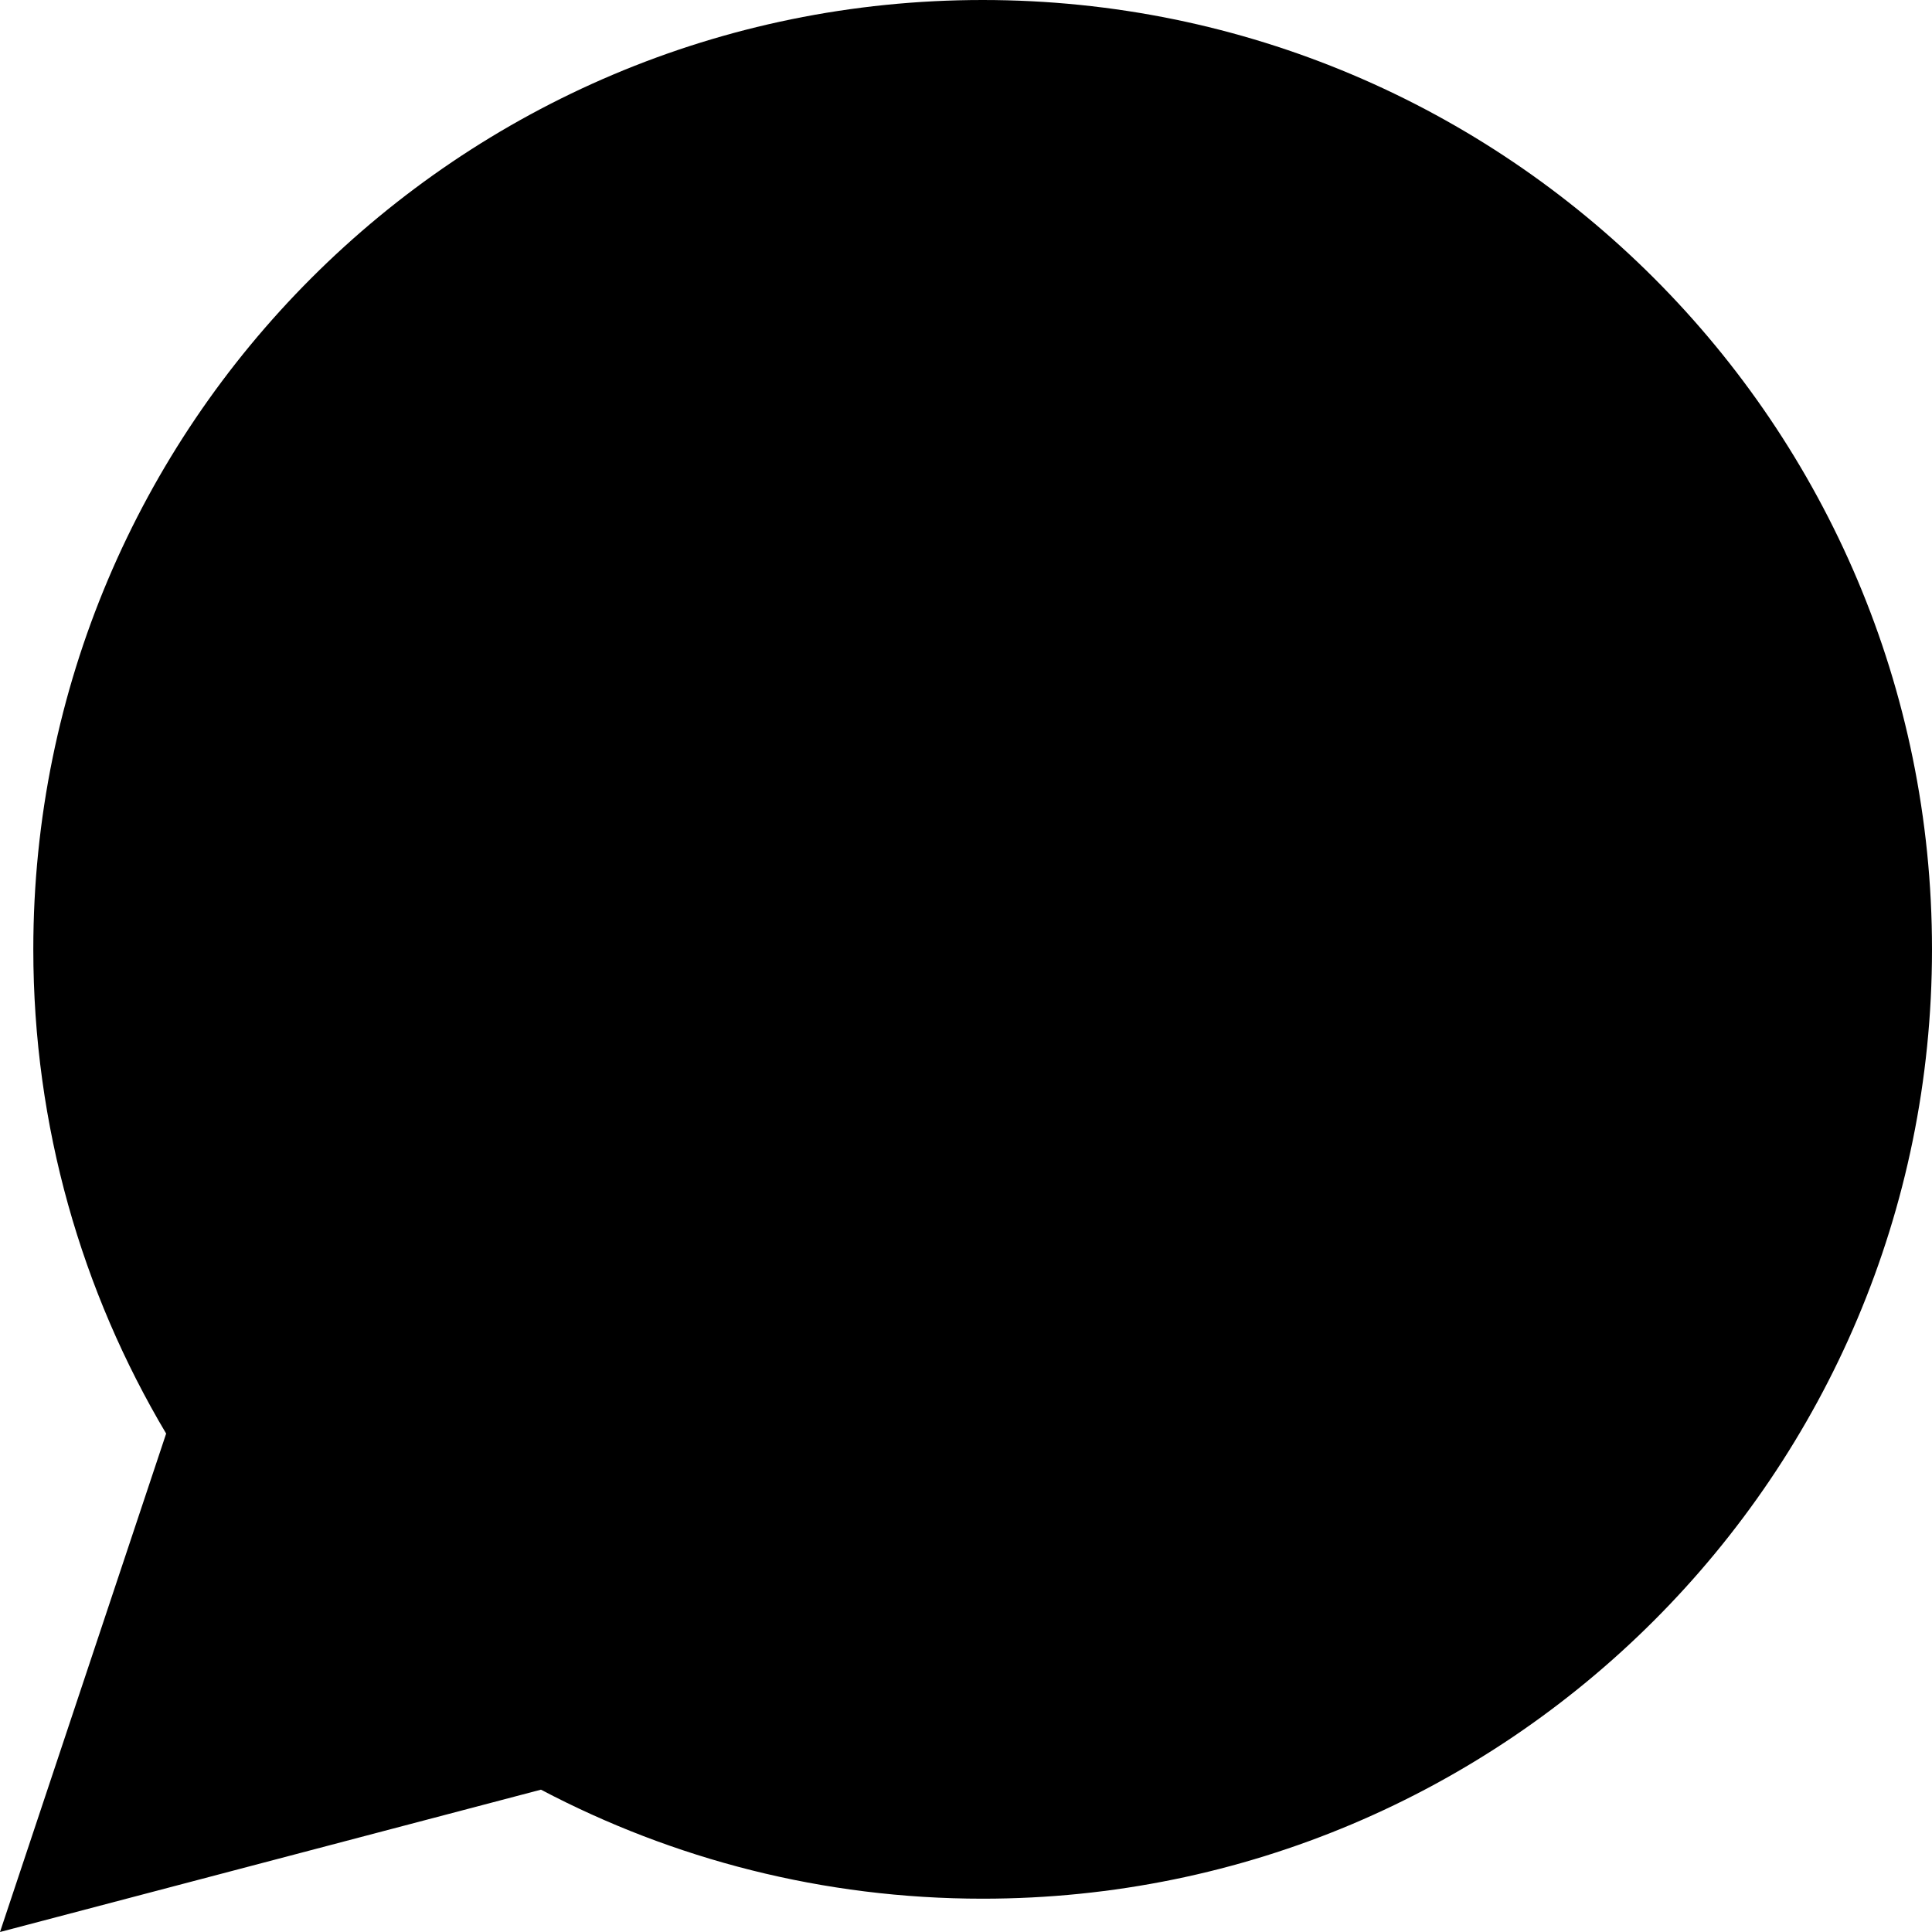
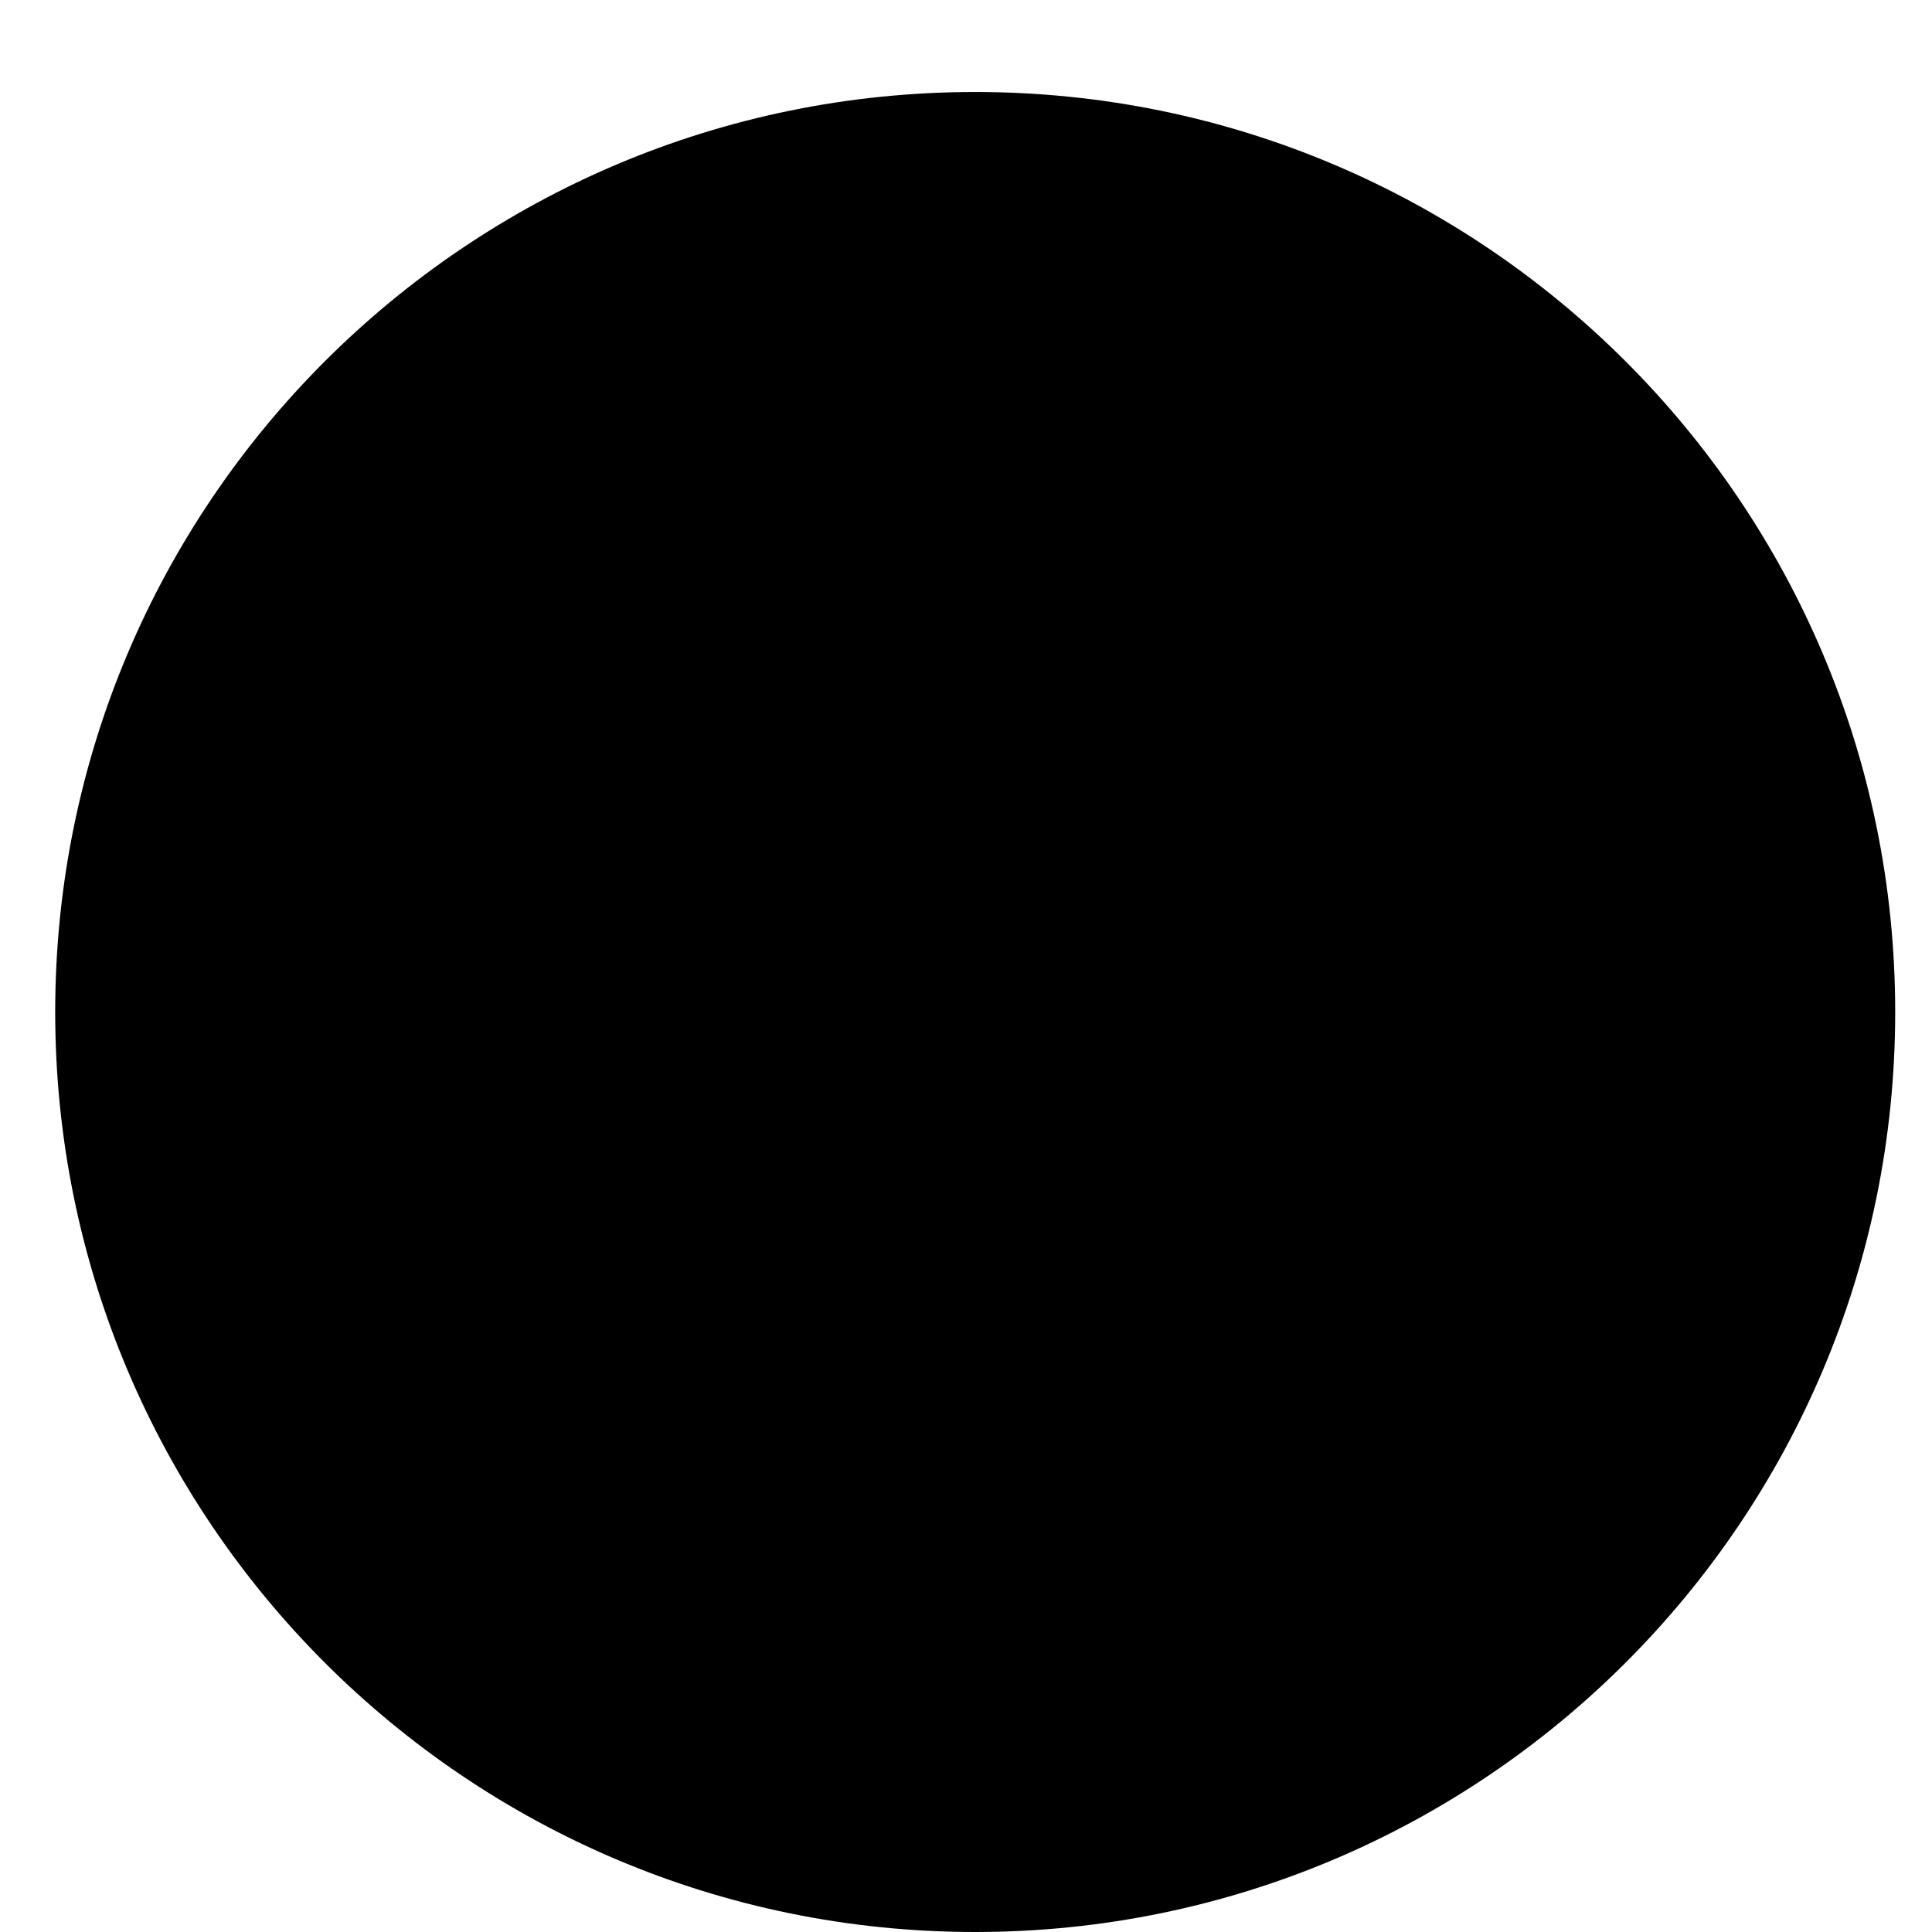
- <svg xmlns="http://www.w3.org/2000/svg" version="1.1" id="Capa_1" x="0px" y="0px" viewBox="0 0 58 58" style="enable-background:new 0 0 58 58;" xml:space="preserve">
+ <svg xmlns="http://www.w3.org/2000/svg" version="1.1" id="Capa_1" x="0px" y="0px" style="enable-background:new 0 0 58 58;" xml:space="preserve" viewBox="-25 -25 105 105">
  <g>
-     <path class="circle" d="M0,58l4.988-14.963C2.457,38.78,1,33.812,1,28.5C1,12.76,13.76,0,29.5,0S58,12.76,58,28.5   S45.24,57,29.5,57c-4.789,0-9.299-1.187-13.26-3.273L0,58z" />
+     <circle r="50" cx="28" cy="30" />
+     <path d="M0,58l4.988-14.963C2.457,38.78,1,33.812,1,28.5C1,12.76,13.76,0,29.5,0S58,12.76,58,28.5   S45.24,57,29.5,57c-4.789,0-9.299-1.187-13.26-3.273L0,58z" class="outline" />
    <path d="M47.683,37.985c-1.316-2.487-6.169-5.331-6.169-5.331c-1.098-0.626-2.423-0.696-3.049,0.42   c0,0-1.577,1.891-1.978,2.163c-1.832,1.241-3.529,1.193-5.242-0.52l-3.981-3.981l-3.981-3.981c-1.713-1.713-1.761-3.41-0.52-5.242   c0.272-0.401,2.163-1.978,2.163-1.978c1.116-0.627,1.046-1.951,0.42-3.049c0,0-2.844-4.853-5.331-6.169   c-1.058-0.56-2.357-0.364-3.203,0.482l-1.758,1.758c-5.577,5.577-2.831,11.873,2.746,17.45l5.097,5.097l5.097,5.097   c5.577,5.577,11.873,8.323,17.45,2.746l1.758-1.758C48.048,40.341,48.243,39.042,47.683,37.985z" />
  </g>
</svg>
